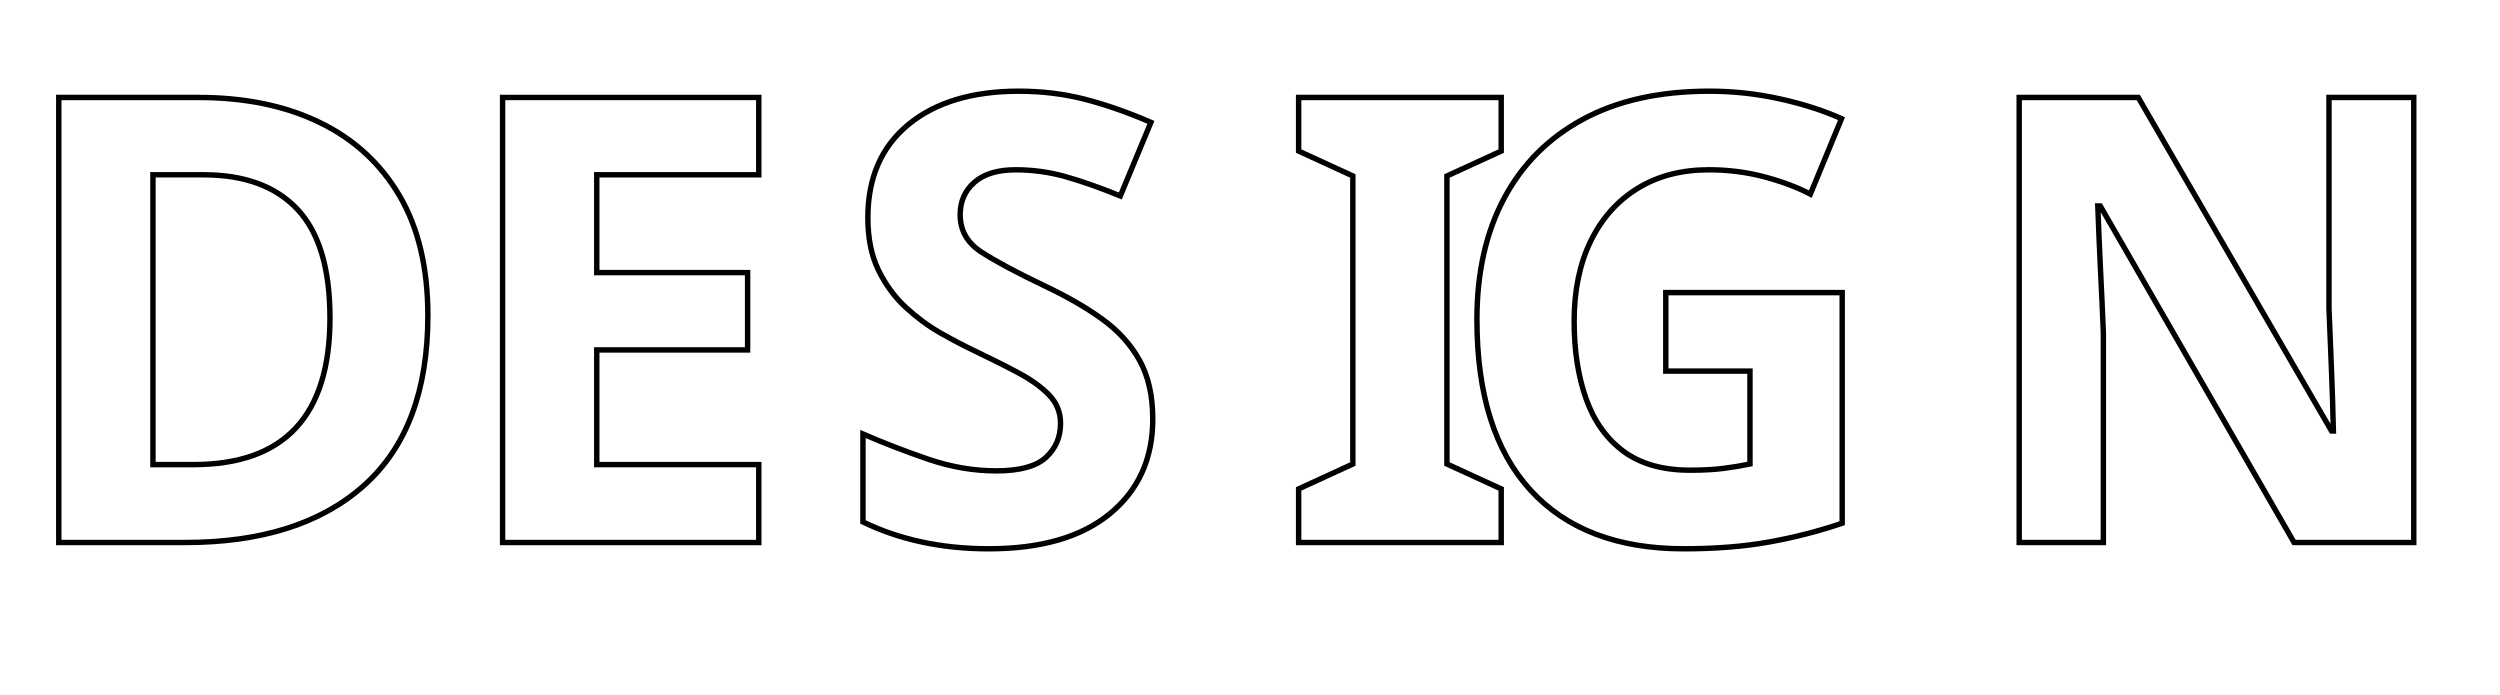
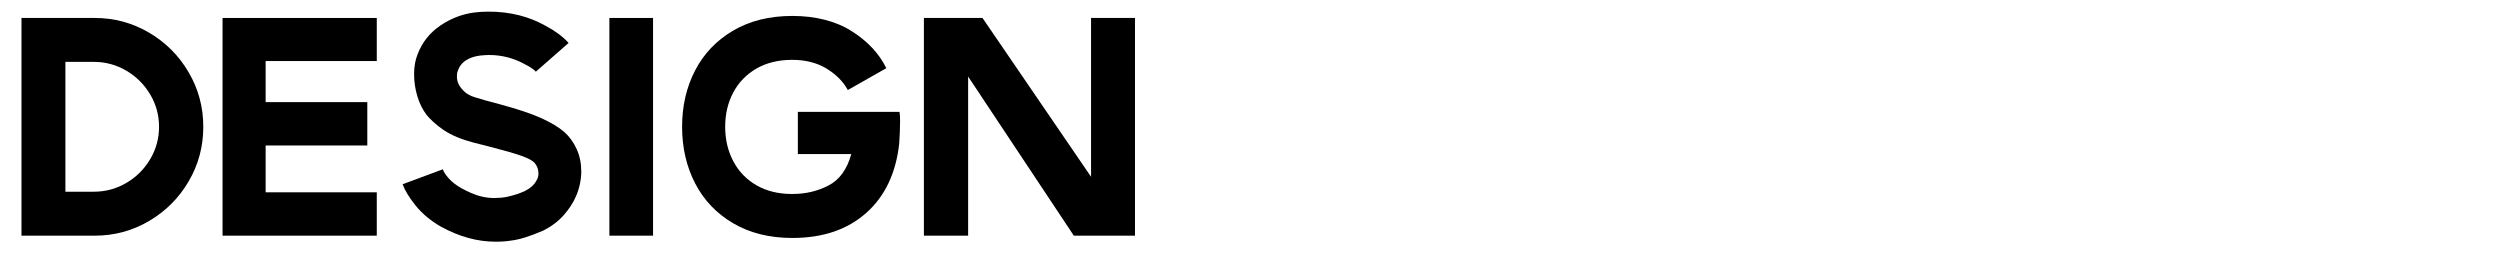
- <svg xmlns="http://www.w3.org/2000/svg" id="Layer_2" data-name="Layer 2" viewBox="0 0 461.23 128.19">
-   <defs>
-     <style>
-       .cls-1 {
-         letter-spacing: -.04em;
-       }
- 
-       .cls-2 {
-         letter-spacing: -.02em;
-       }
- 
-       .cls-3 {
-         fill: none;
-         font-family: SUIT-Heavy, SUIT;
-         font-size: 115px;
-         font-weight: 800;
-         stroke: #000;
-       }
- 
-       .cls-4 {
-         letter-spacing: 0em;
-       }
- 
-       .cls-5 {
-         letter-spacing: 0em;
-       }
-     </style>
-   </defs>
+ <svg xmlns="http://www.w3.org/2000/svg" id="Layer_2" data-name="Layer 2" viewBox="0 0 1001 102">
  <g id="Layer_1-2" data-name="Layer 1">
-     <text class="cls-3" transform="translate(.5 100.09)">
-       <tspan class="cls-1" x="0" y="0">D</tspan>
-       <tspan class="cls-5" x="81.88" y="0">E</tspan>
-       <tspan class="cls-4" x="153.41" y="0">S</tspan>
-       <tspan class="cls-2" x="235.4" y="0">I</tspan>
-       <tspan class="cls-1" x="265.31" y="0">G</tspan>
-       <tspan class="cls-4" x="361.68" y="0">N</tspan>
-     </text>
+     <g>
+       <path class="cls-1" d="m8.6,7.19h29.32c7.82,0,15.07,1.96,21.74,5.87,6.67,3.91,11.96,9.2,15.87,15.87,3.91,6.67,5.87,13.95,5.87,21.85s-1.96,15.18-5.87,21.85-9.2,11.96-15.87,15.87-13.92,5.86-21.74,5.86H8.6V7.19Zm41.97,66.07c3.99-2.34,7.17-5.5,9.54-9.49,2.38-3.99,3.57-8.32,3.57-13s-1.19-9.01-3.57-12.99c-2.38-3.99-5.56-7.15-9.54-9.49-3.99-2.34-8.32-3.51-13-3.51h-11.38v51.98h11.38c4.68,0,9.01-1.17,13-3.51Z" />
+       <path class="cls-1" d="m150.86,24.44h-44.5v16.45h40.71v17.36h-40.71v18.75h44.5v17.36h-61.75V7.19h61.75v17.25Z" />
+       <path class="cls-1" d="m198.35,96.77c-7.21,0-14.45-1.99-21.74-5.98-4.14-2.38-7.51-5.17-10.12-8.4-2.61-3.22-4.37-6.09-5.29-8.62l16.1-5.98c.38,1.07,1.19,2.3,2.42,3.68,1.23,1.38,2.91,2.68,5.06,3.91,2.53,1.38,4.81,2.38,6.84,2.99,2.03.61,4.12.92,6.27.92,1.76,0,3.45-.15,5.06-.46,2.53-.54,4.91-1.3,7.13-2.3,2.3-1.15,3.87-2.57,4.71-4.25.54-.77.81-1.73.81-2.88,0-1.69-.58-3.14-1.73-4.37-.84-.84-2.55-1.73-5.12-2.65-2.57-.92-6.84-2.15-12.82-3.68l-6.33-1.61c-4.75-1.23-8.7-2.88-11.84-4.94-1.61-1.07-3.05-2.2-4.31-3.39-1.27-1.19-2.13-2.09-2.59-2.7-1.61-2.07-2.86-4.56-3.74-7.48-.88-2.91-1.32-5.86-1.32-8.85s.46-5.63,1.38-7.94c1.84-4.83,4.89-8.68,9.14-11.56s8.8-4.62,13.63-5.23c1.76-.23,3.68-.34,5.75-.34,8.51,0,16.14,1.92,22.89,5.75,3.75,1.99,6.78,4.25,9.08,6.78l-13.11,11.5c-.84-.92-2.26-1.88-4.25-2.88-4.52-2.53-9.35-3.79-14.49-3.79-.92,0-2.15.08-3.68.23-4.83.69-7.78,2.76-8.86,6.21-.23.54-.34,1.27-.34,2.19,0,1.61.5,3.07,1.5,4.37,1.07,1.38,2.15,2.34,3.22,2.88.61.38,1.44.73,2.47,1.04,1.04.31,2.32.69,3.85,1.15l5.98,1.61c7.36,1.99,12.98,3.87,16.85,5.64,3.87,1.76,6.92,3.6,9.14,5.52,2.07,1.84,3.72,4.12,4.95,6.84,1.23,2.72,1.84,5.69,1.84,8.91s-.69,6.67-2.07,9.89c-1.15,2.68-2.82,5.25-5,7.7-2.19,2.45-4.89,4.49-8.11,6.1-5.29,2.3-9.58,3.64-12.88,4.02-1.92.31-4.03.46-6.33.46Z" />
+       <path class="cls-1" d="m261.48,7.19v87.17h-17.48V7.19h17.48Z" />
+       <path class="cls-1" d="m360.39,48.59c0,2.45-.12,5.41-.34,8.85-1.3,11.88-5.71,21.16-13.23,27.83s-17.36,10.01-29.55,10.01c-9.12,0-17.02-1.96-23.69-5.87s-11.75-9.24-15.24-15.98c-3.49-6.75-5.23-14.3-5.23-22.66s1.74-15.89,5.23-22.6c3.49-6.71,8.57-12.02,15.24-15.93s14.57-5.86,23.69-5.86,17.35,2.03,23.75,6.09c6.4,4.06,11.02,9.01,13.86,14.83l-15.41,8.74c-1.84-3.37-4.68-6.23-8.51-8.57-3.83-2.34-8.43-3.51-13.8-3.51s-10.29,1.17-14.32,3.51c-4.02,2.34-7.11,5.54-9.26,9.6-2.15,4.06-3.22,8.62-3.22,13.69s1.07,9.64,3.22,13.74c2.15,4.1,5.23,7.32,9.26,9.66,4.03,2.34,8.8,3.51,14.32,3.51s10.14-1.13,14.55-3.39c4.41-2.26,7.46-6.46,9.14-12.59h-21.39v-16.91h40.71c.15,1.07.23,2.34.23,3.79Z" />
+       <path class="cls-1" d="m454.46,94.36h-24.5l-42.32-63.71v63.71h-17.71V7.19h23.46l43.47,63.6V7.19h17.59v87.17Z" />
+     </g>
  </g>
</svg>
